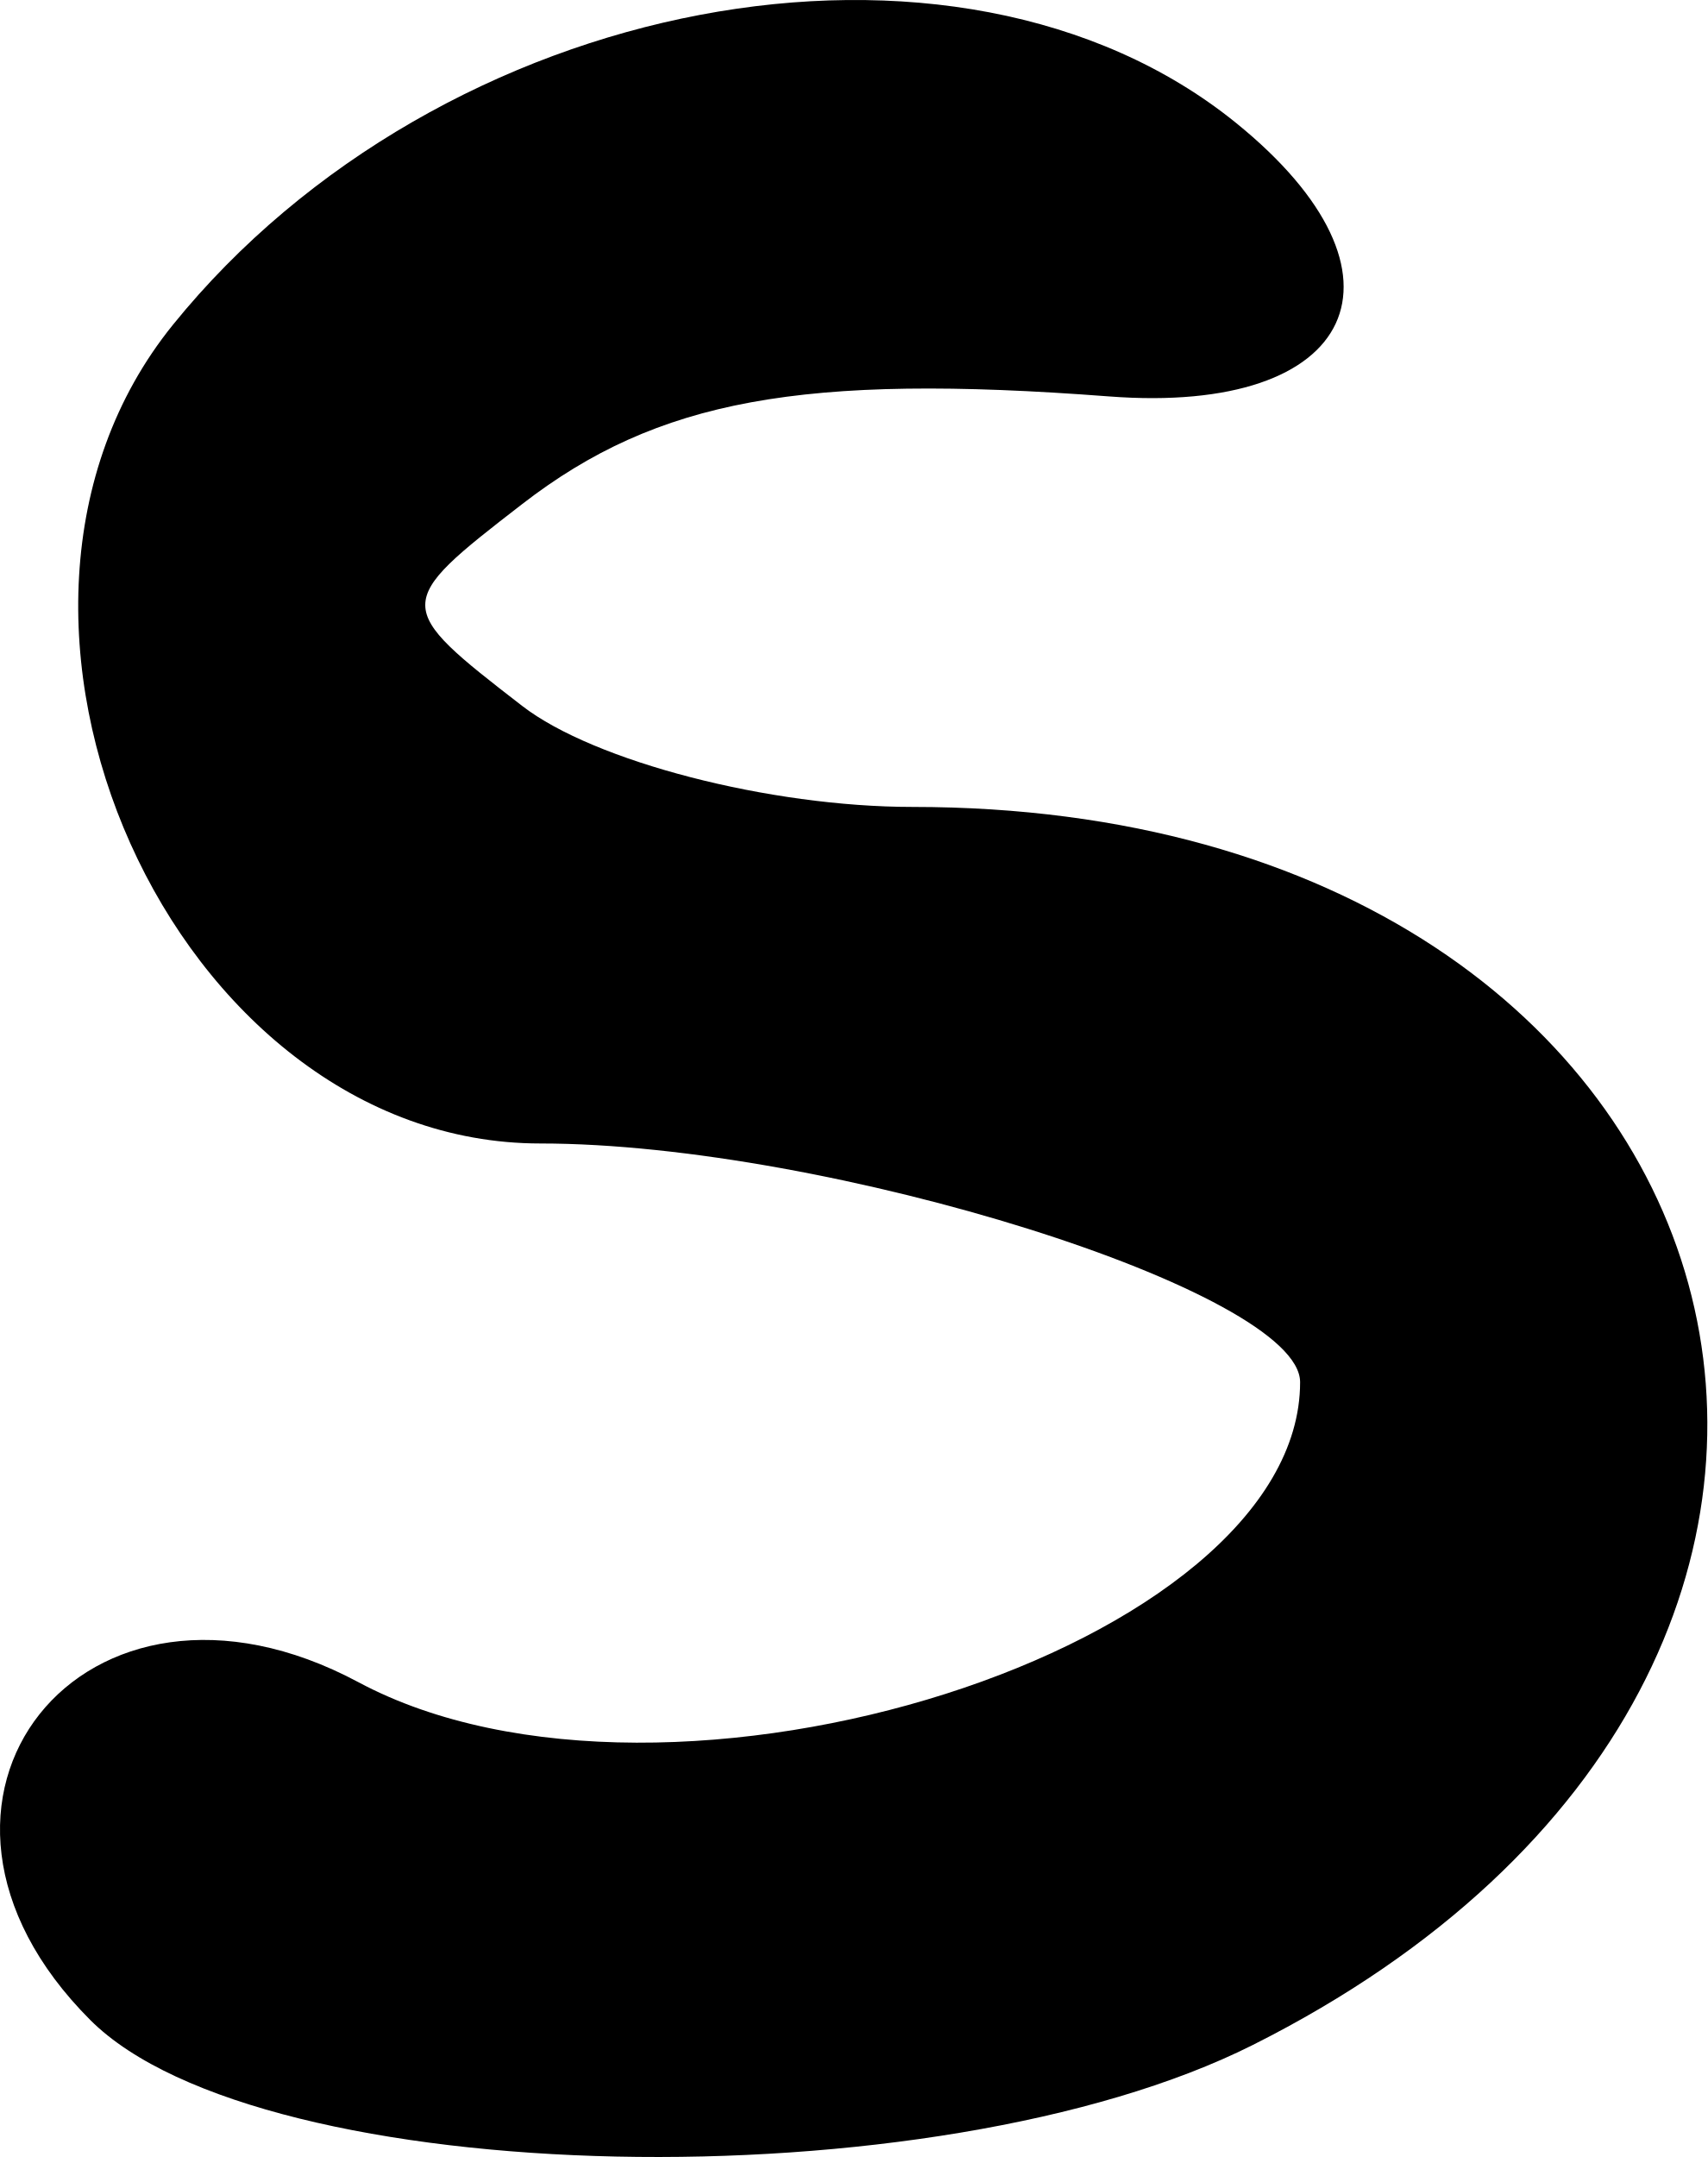
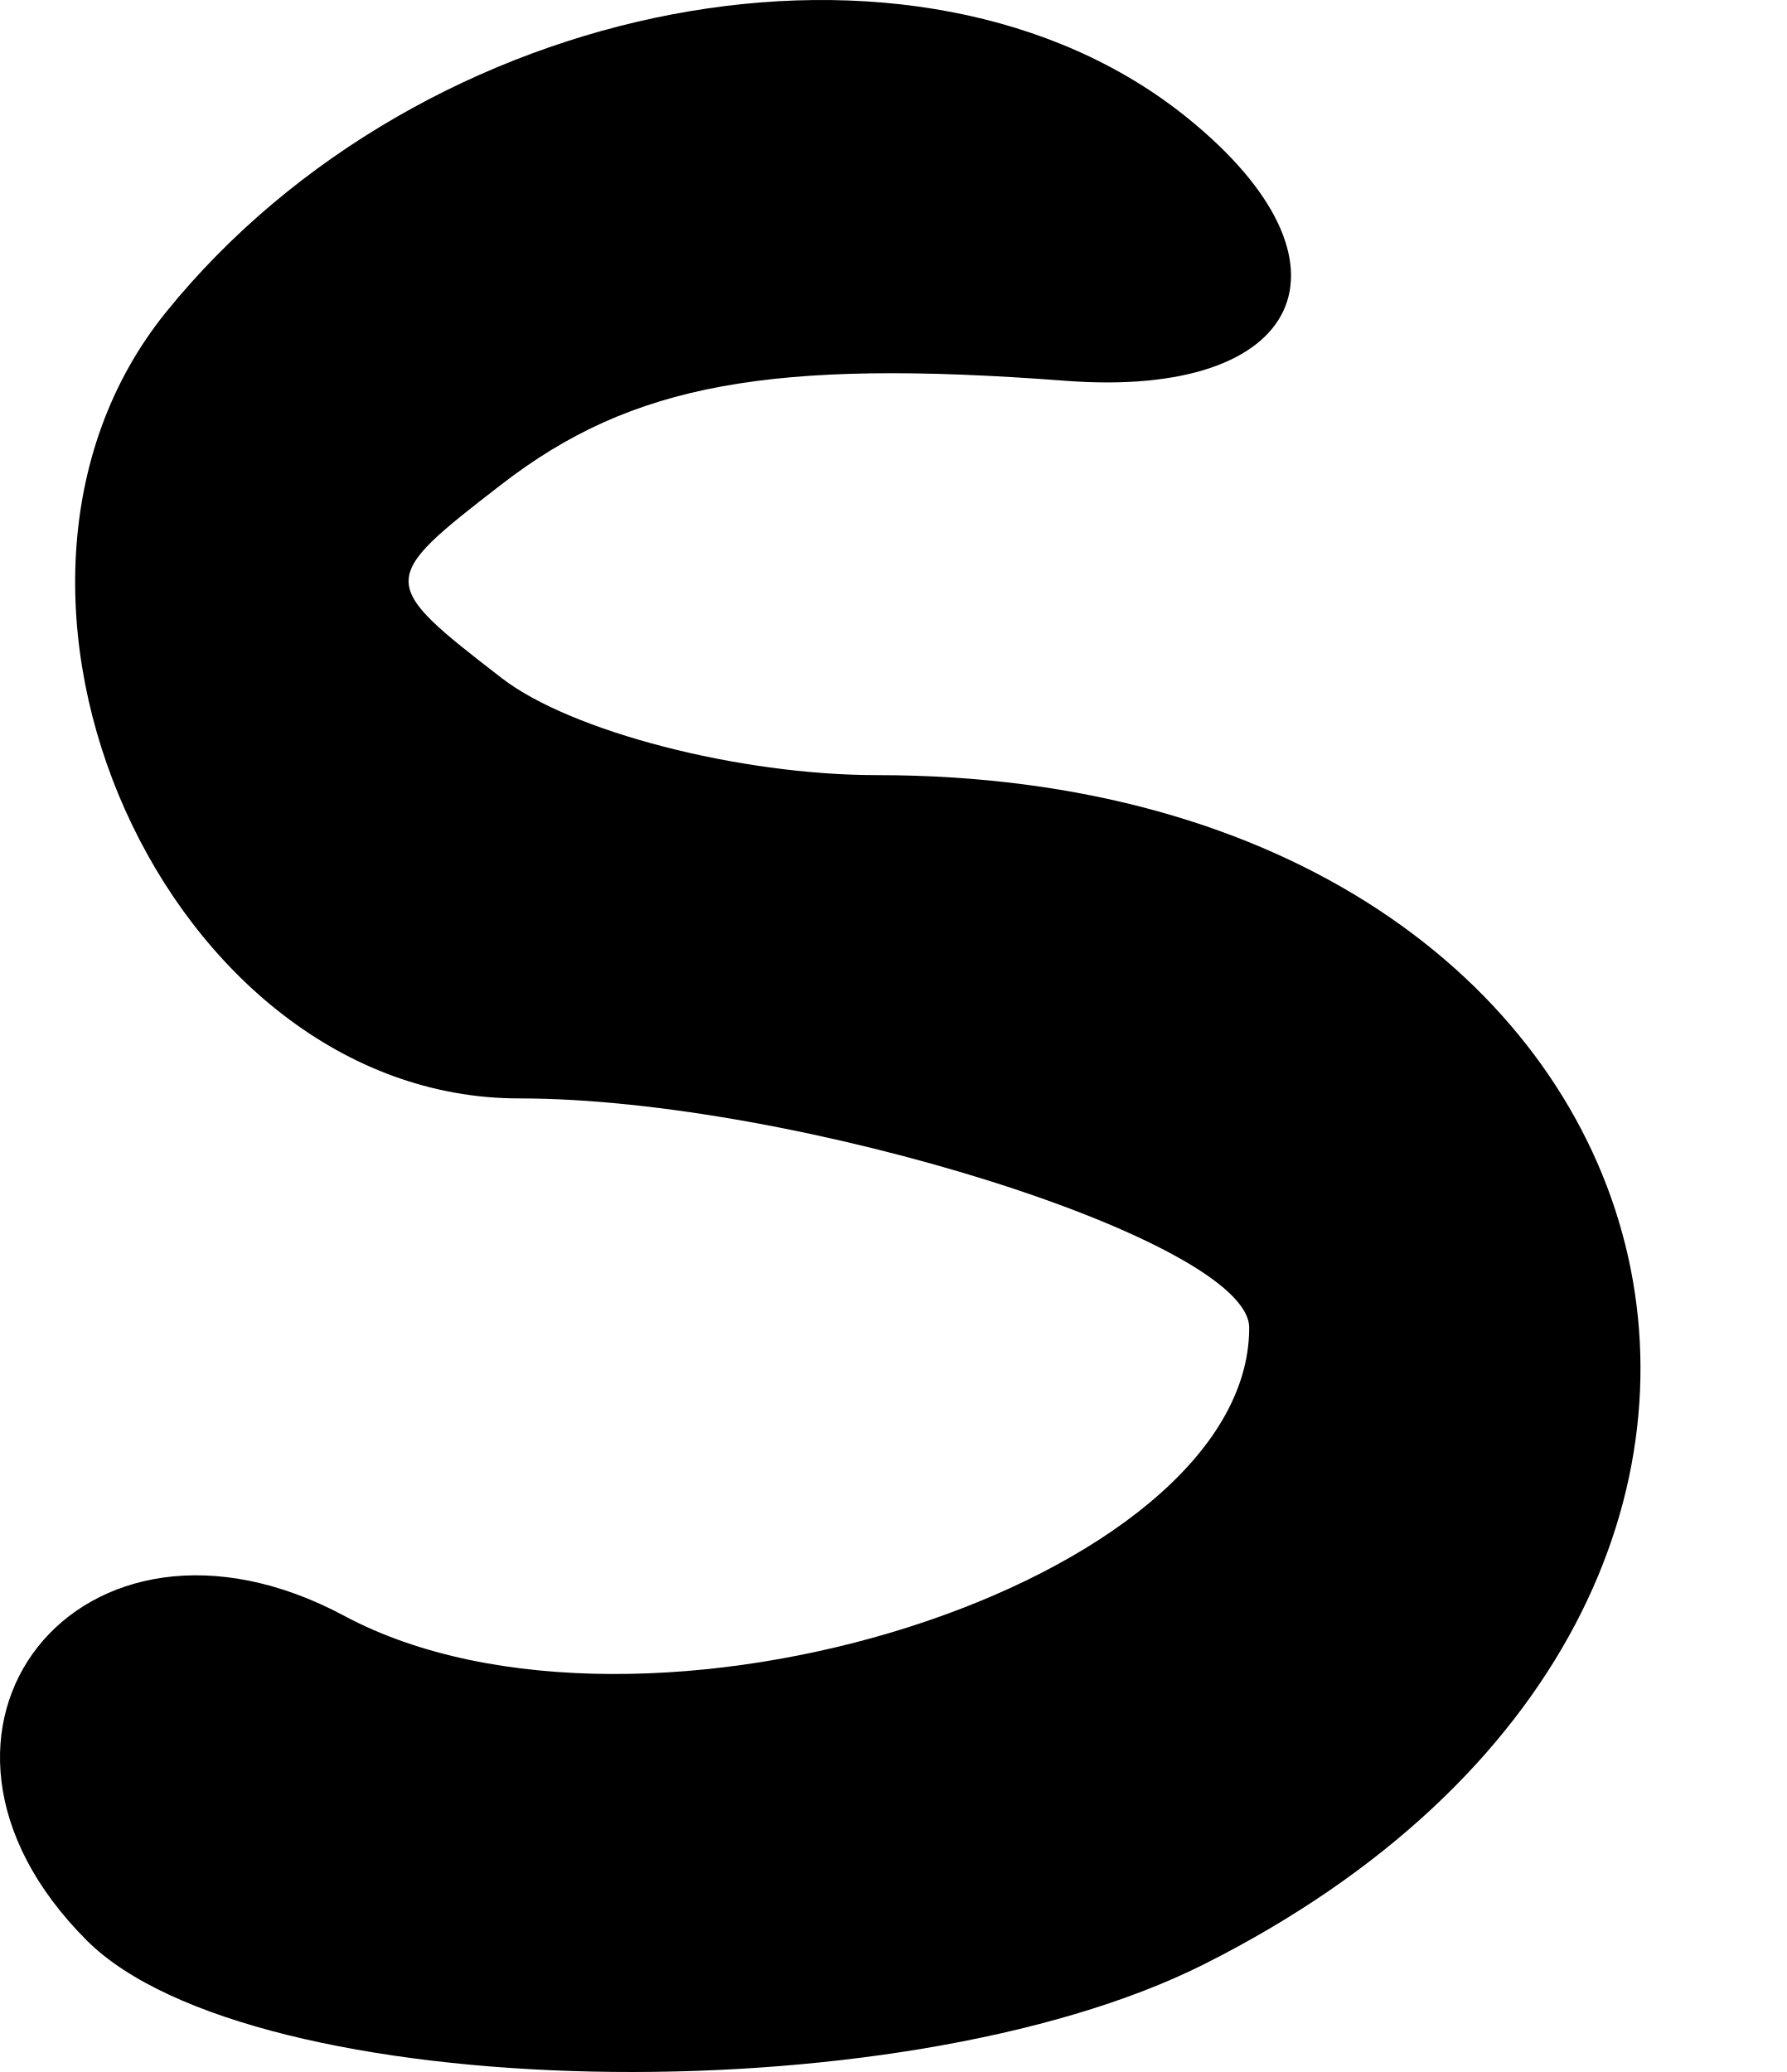
- <svg xmlns="http://www.w3.org/2000/svg" version="1.1" width="784.276" height="990.625" id="svg4455">
+ <svg xmlns="http://www.w3.org/2000/svg" version="1.1" width="854.276" height="990.625" id="svg4455">
  <defs id="defs4457" />
  <path d="M 41.481,927.723 C -58.725,827.513 38.482,705.052 164.639,772.568 307.2,848.864 597.21,756.484 597.21,634.775 597.21,593.207 380.555,525.156 248.209,525.156 79.583,525.156 -29.031,283.212 79.422,149.177 202.273,-2.65 439.234,-47.638 567.79,56.461 c 85.838,69.507 55.714,134.288 -58.406,125.595 -140.977,-10.742 -207.387,1.455 -269.491,49.429 -59.398,45.899 -59.398,46.839 0,92.738 33.002,25.503 113.681,46.369 179.281,46.369 394.854,0 503.295,394.248 156.384,568.546 -146.464,73.591 -455.681,66.979 -534.078,-11.416 z" id="path3645" style="fill:#000000" />
</svg>
